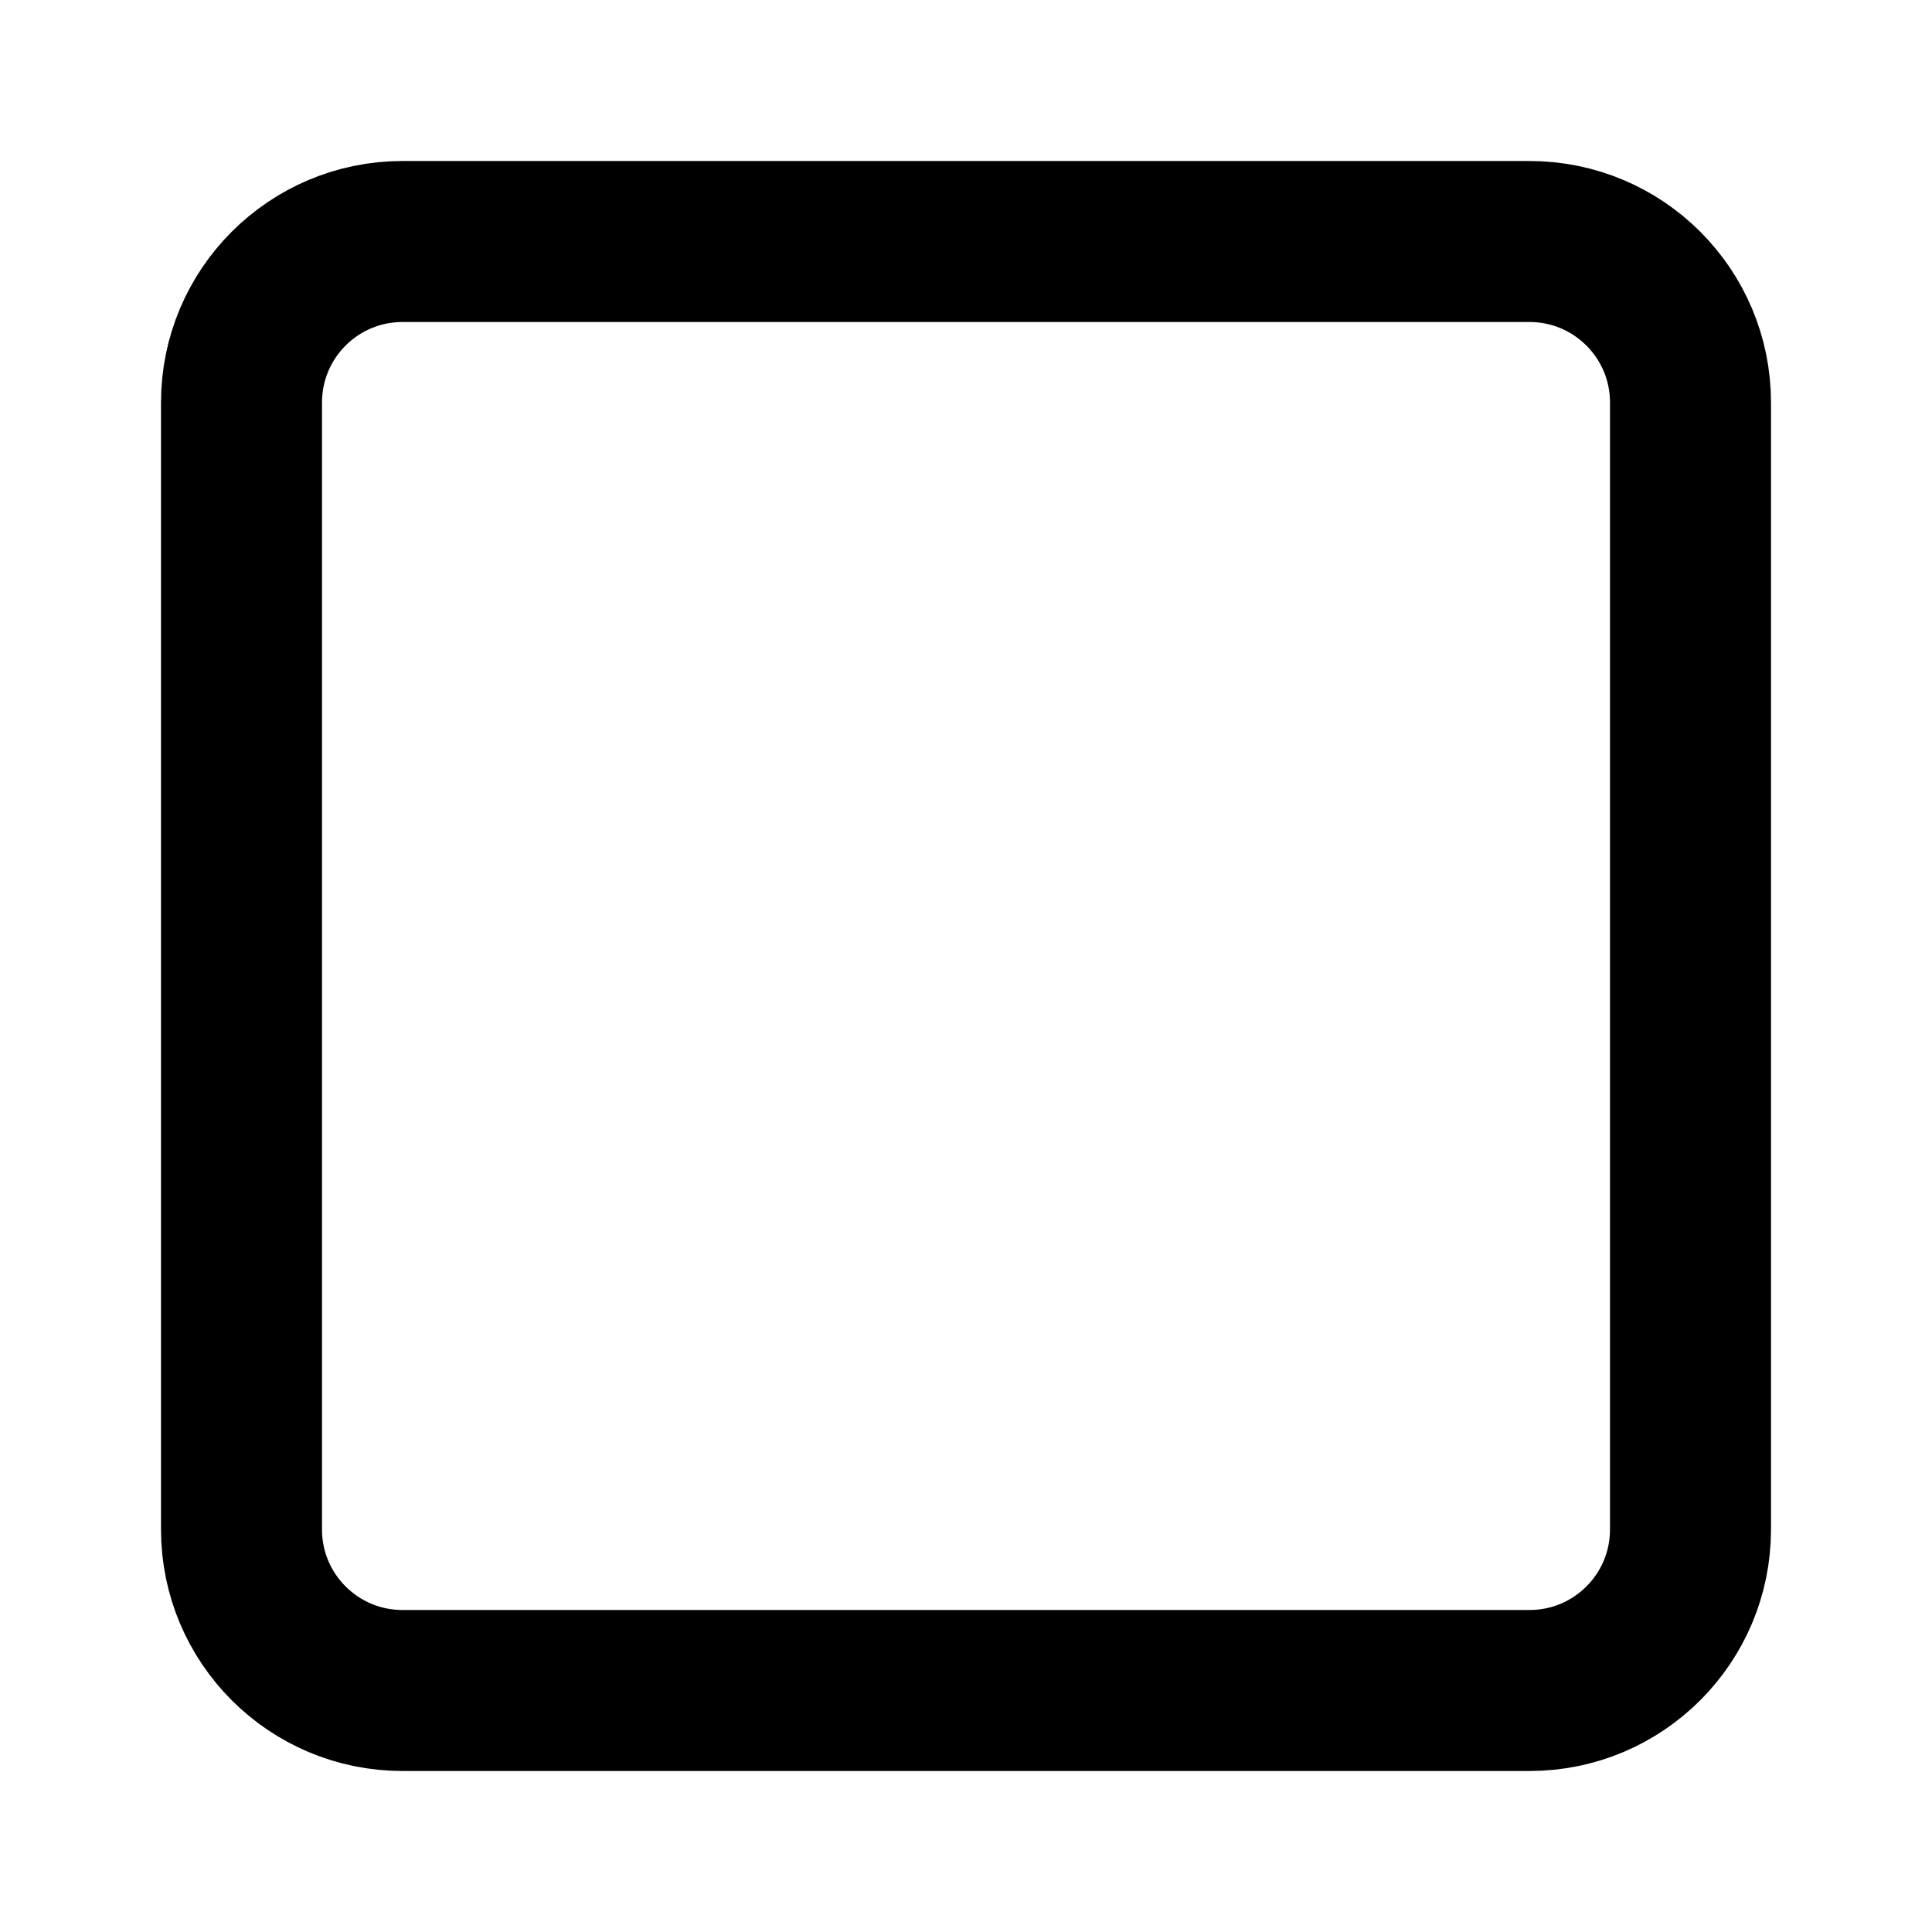
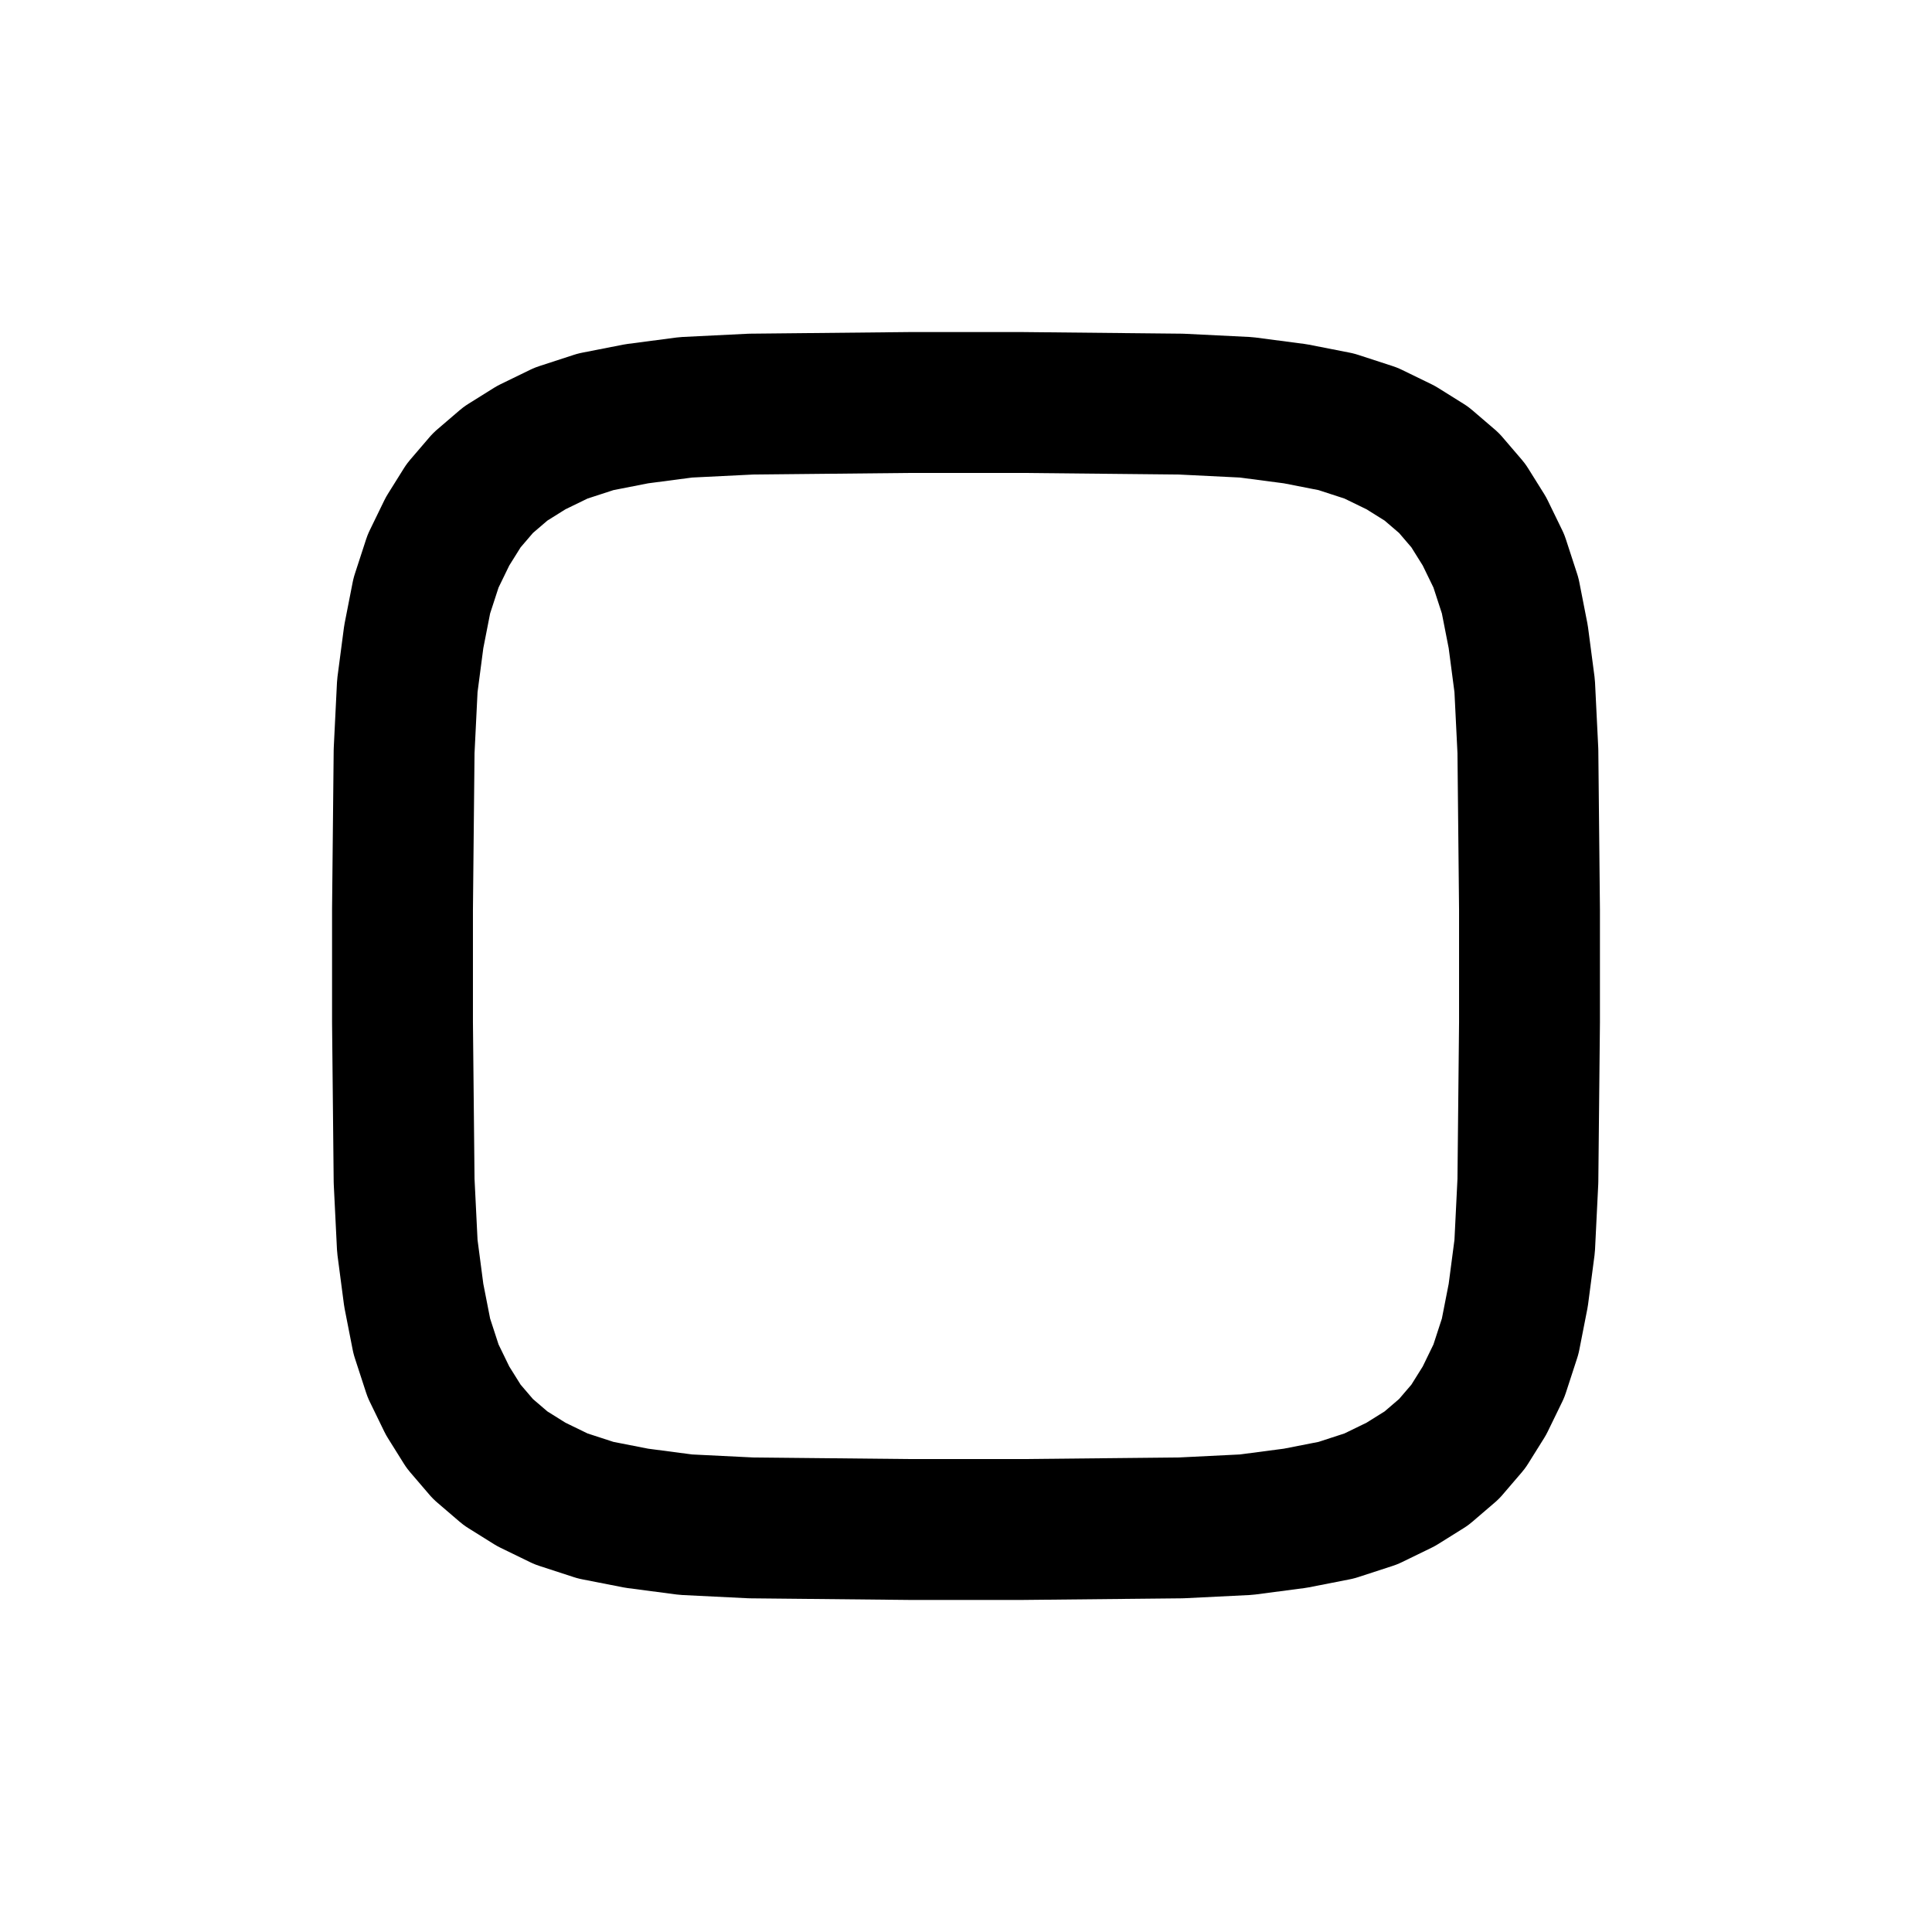
- <svg xmlns="http://www.w3.org/2000/svg" width="24" height="24" viewBox="0 0 24 24" fill="none" stroke="currentColor" stroke-width="2" stroke-linecap="round" stroke-linejoin="round">
-   <path d="M3 5a2 2 0 0 1 2 -2h14a2 2 0 0 1 2 2v14a2 2 0 0 1 -2 2h-14a2 2 0 0 1 -2 -2v-14" />
+ <svg xmlns="http://www.w3.org/2000/svg" viewBox="0 0 24 24" fill="none" stroke="currentColor" stroke-width="1.75" stroke-linecap="round" stroke-linejoin="round">
+   <path d="M5 11.3L5.02 9.33L5.06 8.52L5.14 7.91L5.24 7.4L5.38 6.97L5.56 6.6L5.76 6.28L6 6L6.28 5.76L6.6 5.56L6.97 5.38L7.4 5.24L7.91 5.14L8.52 5.06L9.33 5.02L11.3 5L12.7 5L14.67 5.02L15.48 5.06L16.09 5.14L16.6 5.24L17.03 5.38L17.4 5.56L17.72 5.76L18 6L18.24 6.28L18.44 6.6L18.62 6.97L18.76 7.4L18.86 7.91L18.94 8.52L18.98 9.33L19 11.3L19 12.7L18.98 14.67L18.94 15.48L18.86 16.09L18.76 16.6L18.62 17.03L18.44 17.4L18.24 17.72L18 18L17.72 18.24L17.4 18.44L17.03 18.62L16.6 18.76L16.09 18.86L15.48 18.94L14.67 18.98L12.7 19L11.3 19L9.33 18.98L8.52 18.94L7.91 18.86L7.4 18.76L6.97 18.62L6.6 18.44L6.28 18.24L6 18L5.76 17.72L5.56 17.4L5.38 17.03L5.24 16.6L5.14 16.09L5.06 15.48L5.02 14.67L5 12.7Z" />
</svg>
